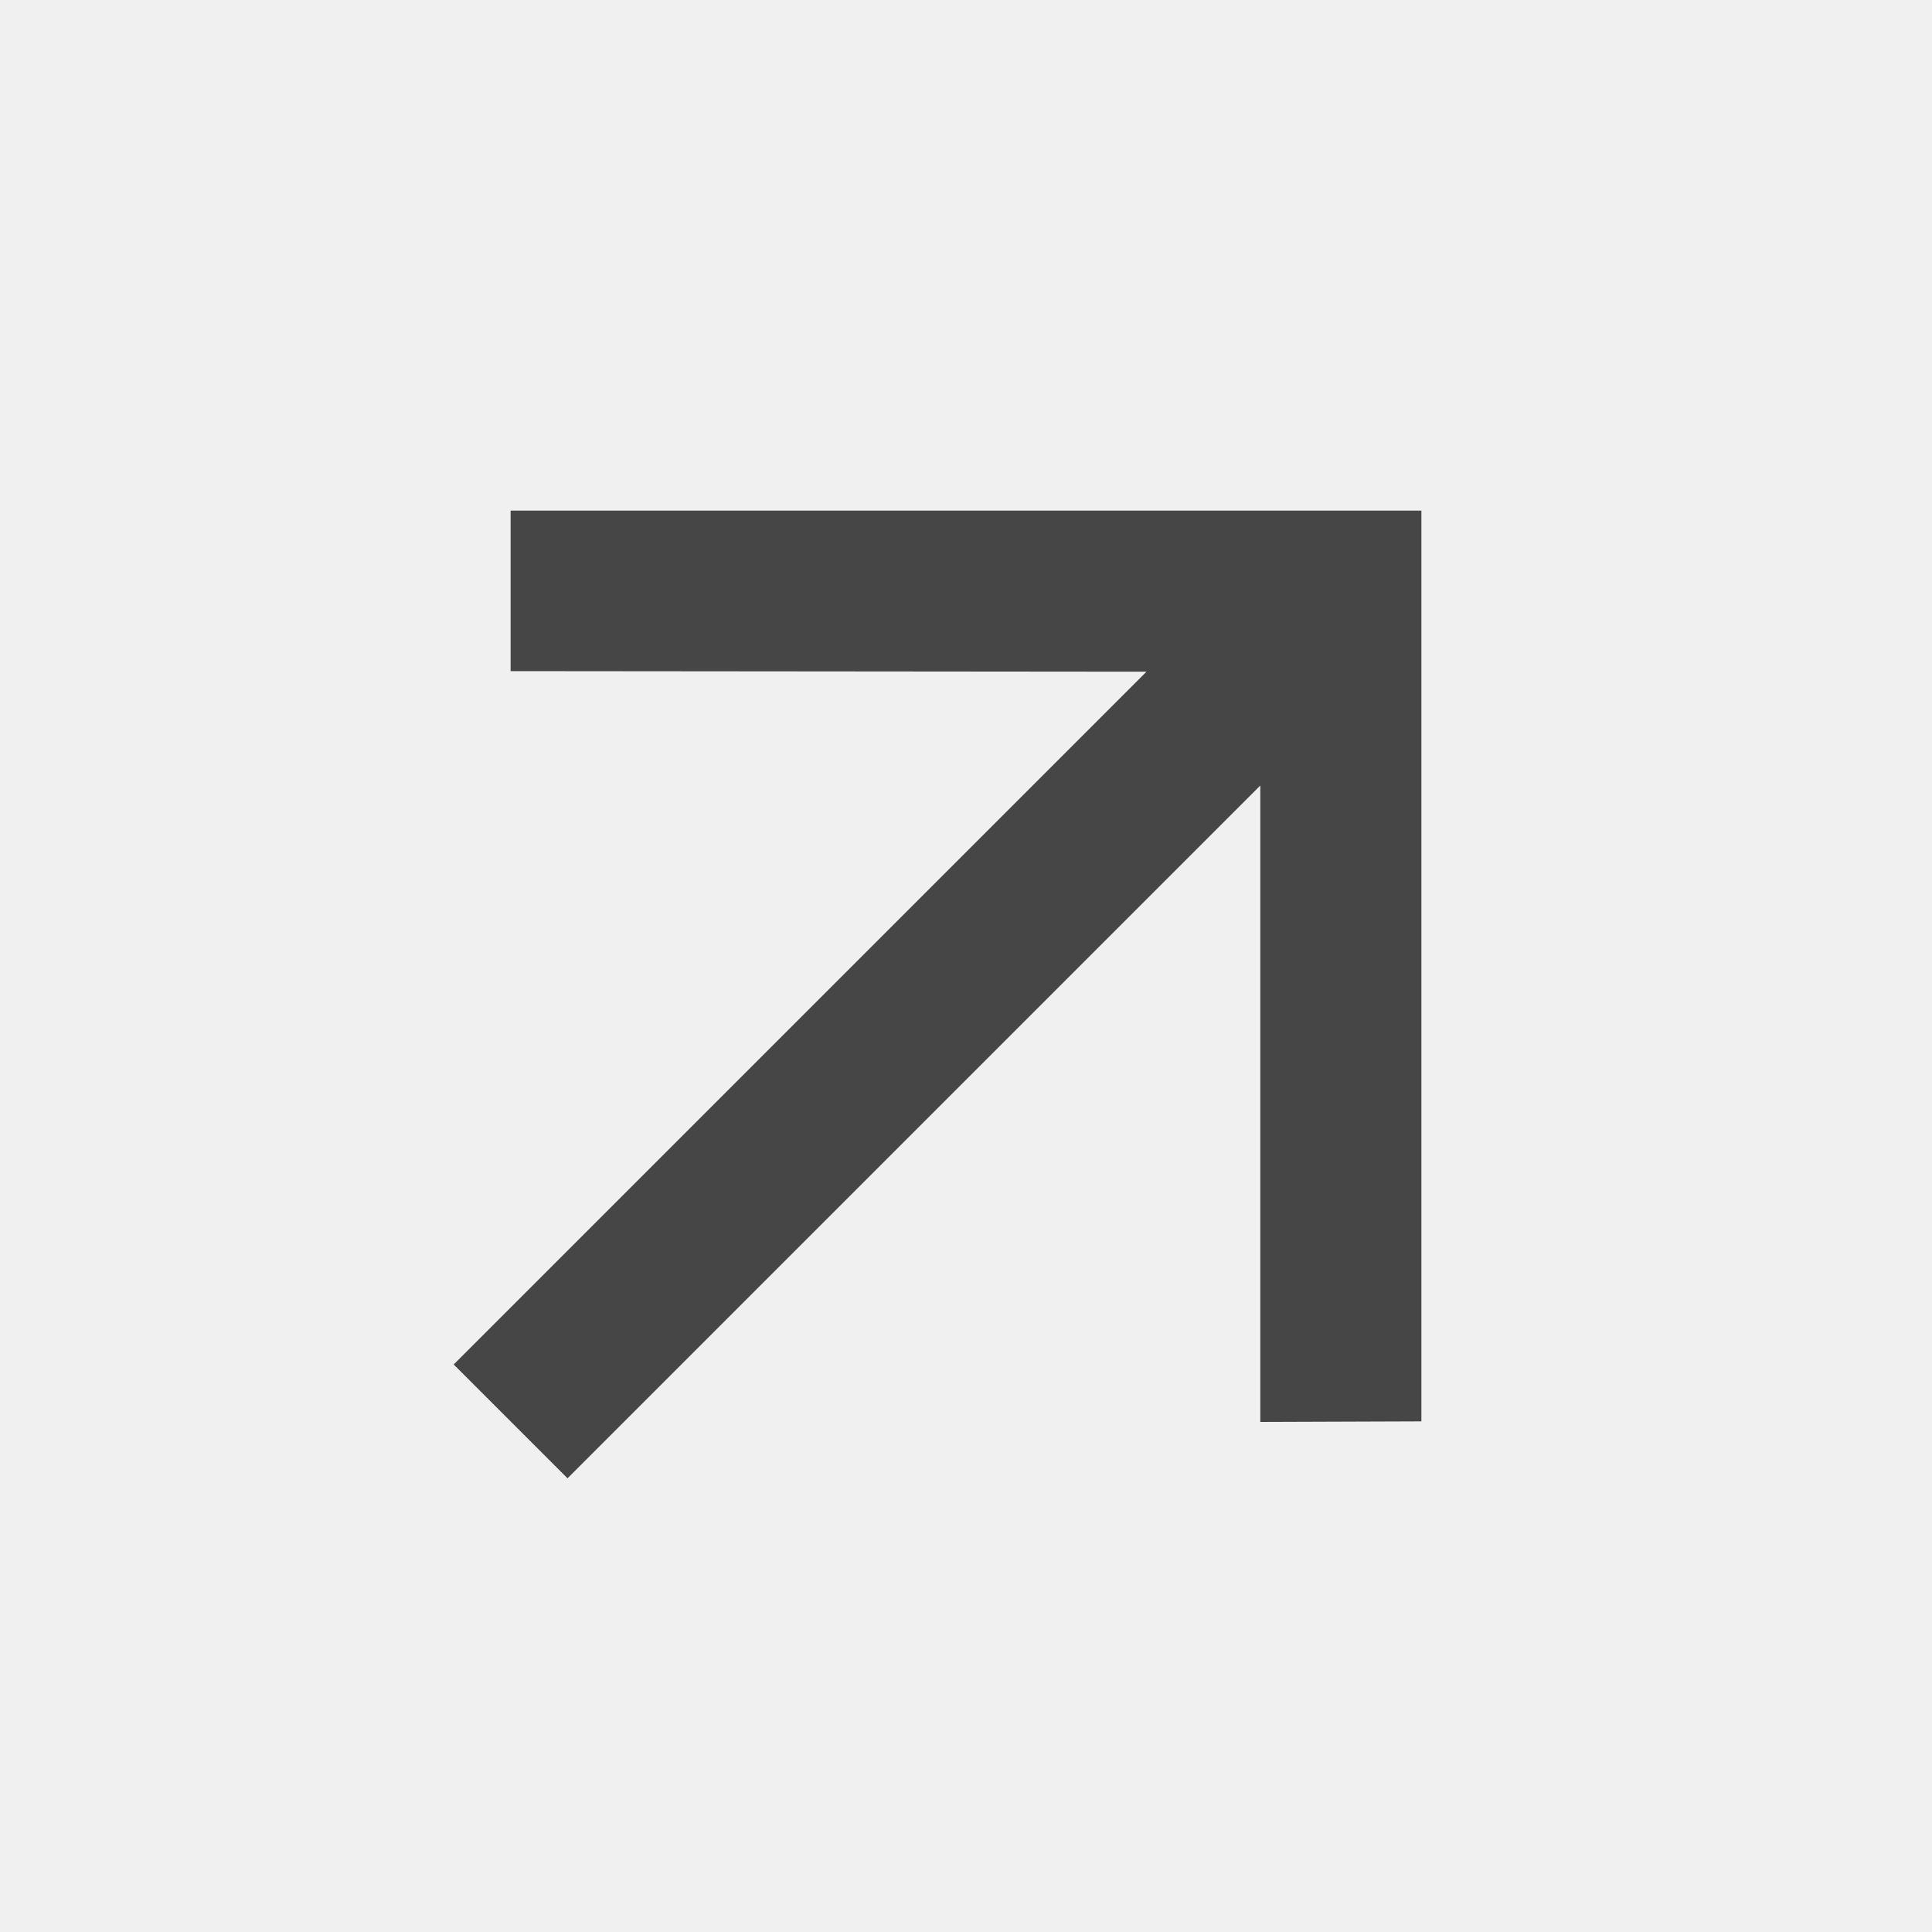
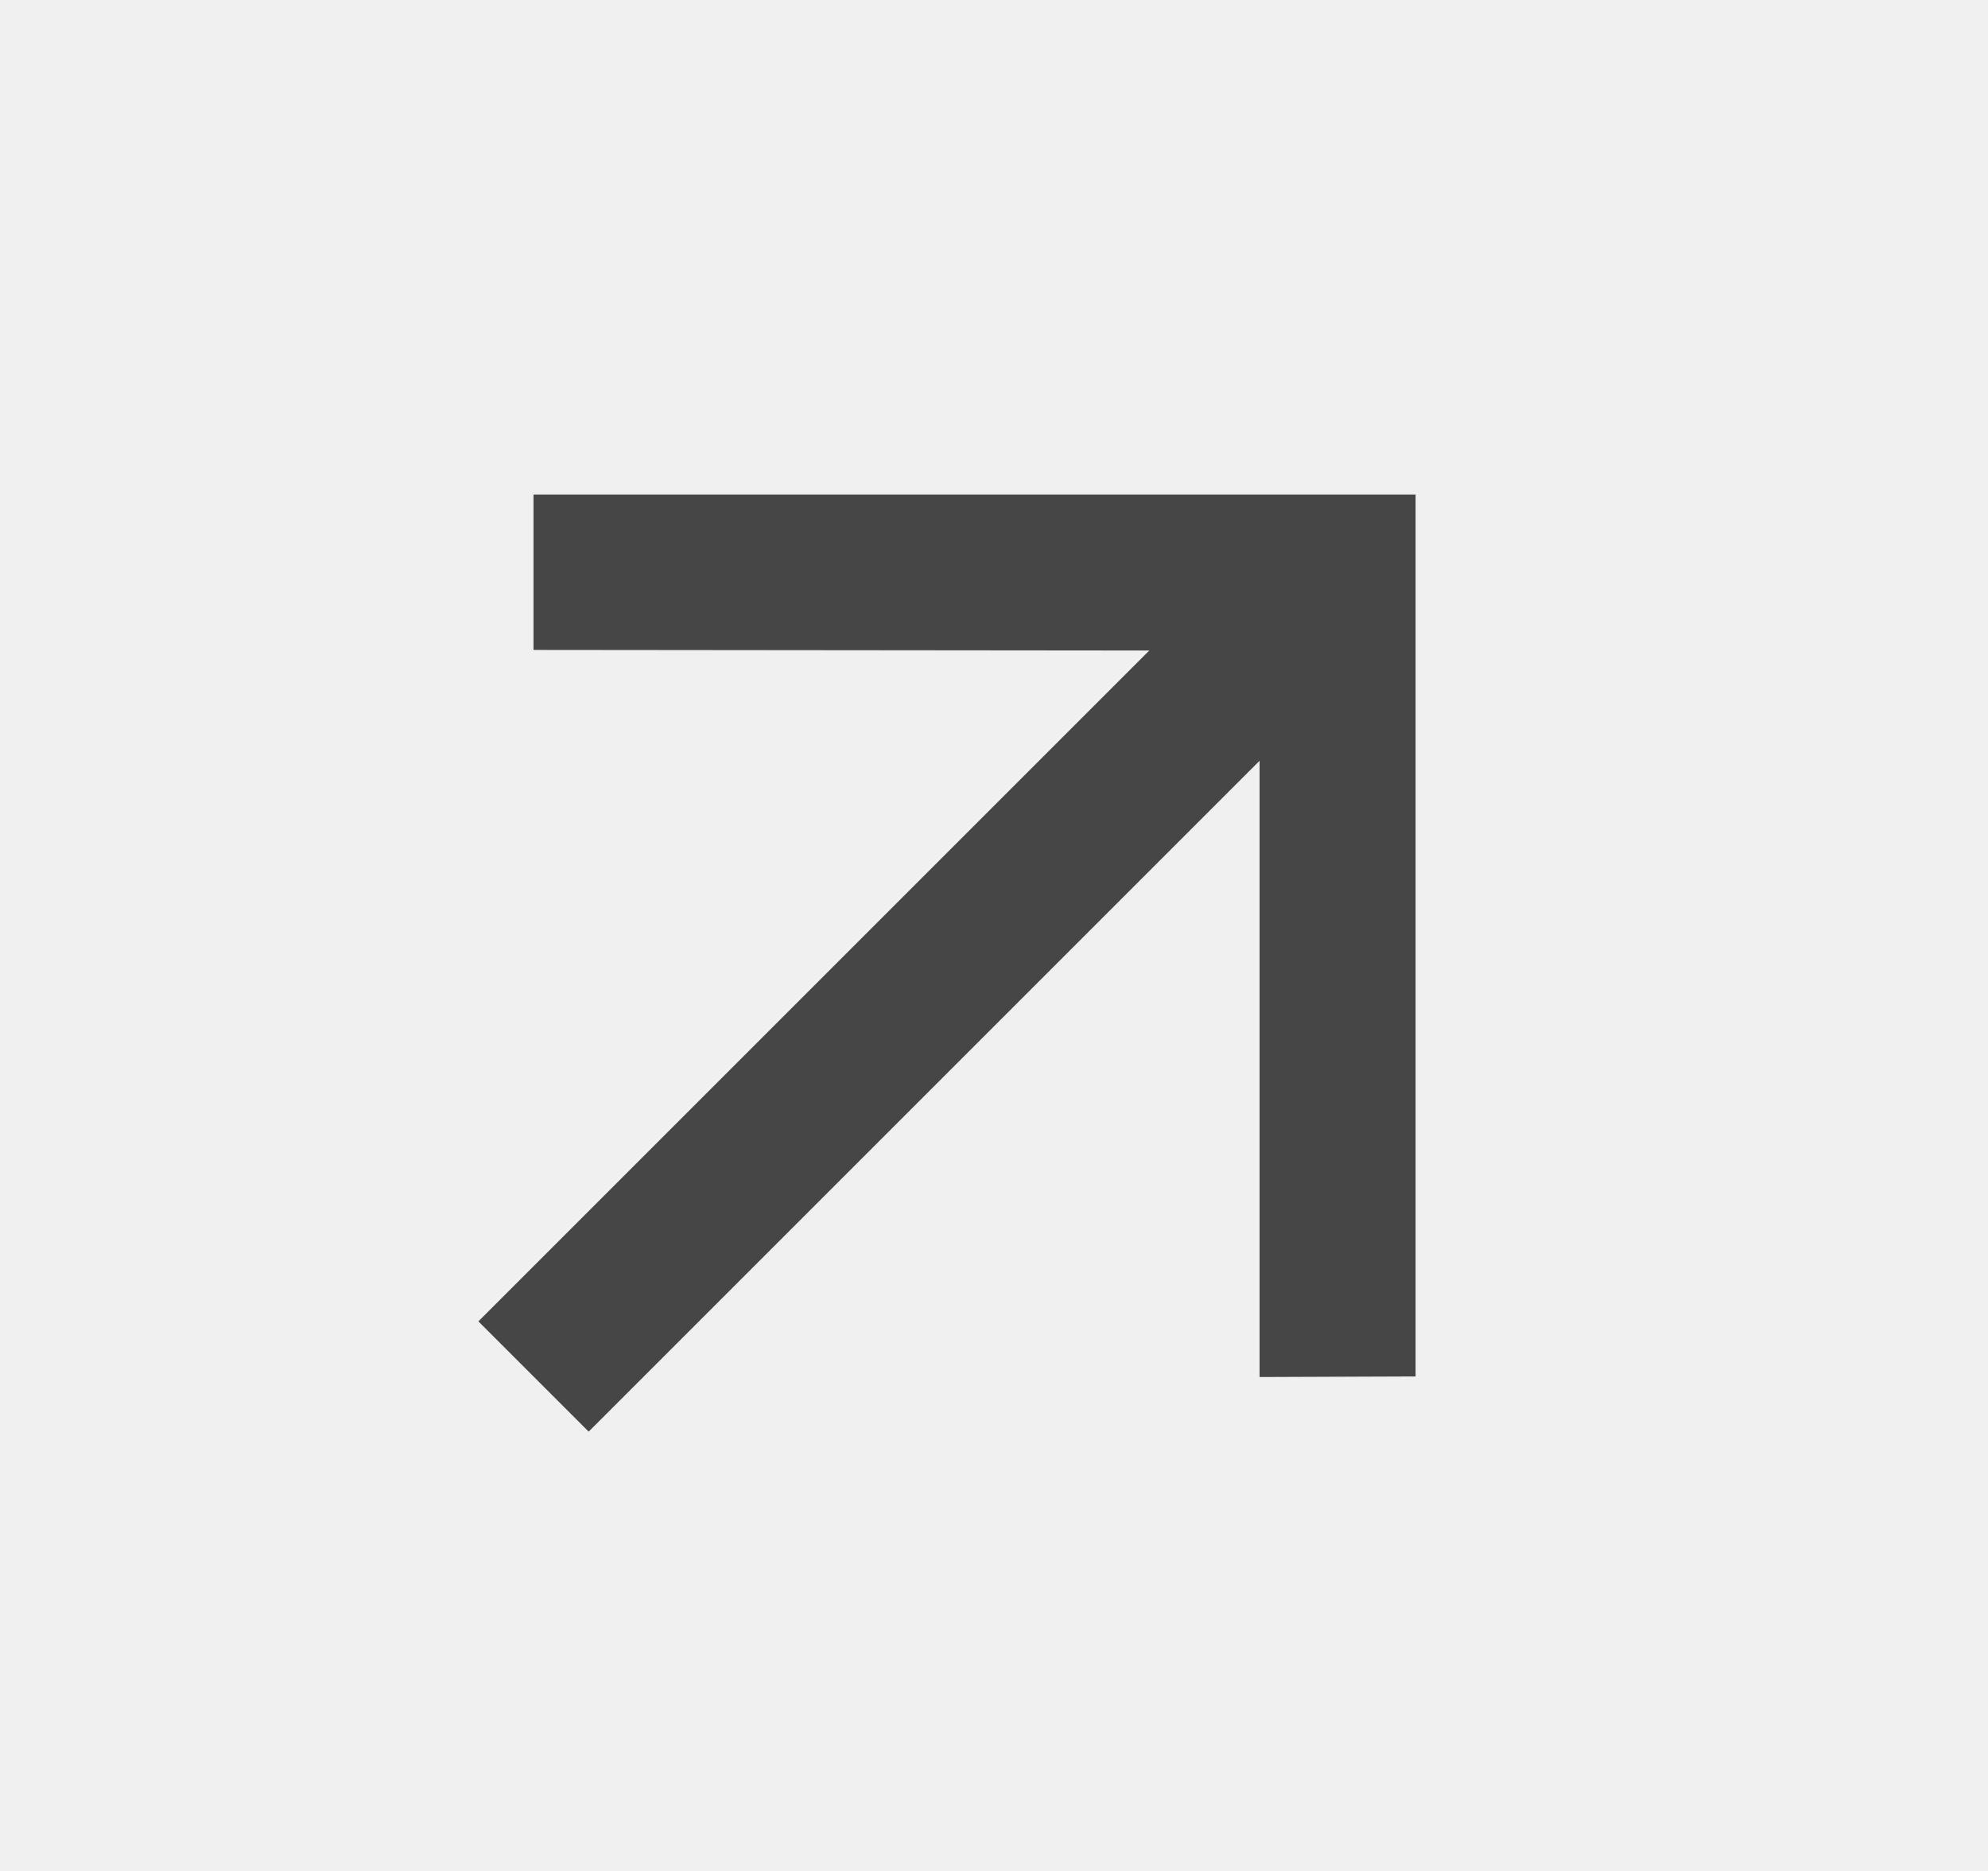
- <svg xmlns="http://www.w3.org/2000/svg" width="24" height="24" viewBox="0 0 24 24" fill="none">
-   <g clip-path="url(#clip0_160_102)">
-     <path d="M7.05 18.364L15.656 9.758V17.664L17.657 17.657V6.343H6.343V8.337L14.242 8.344L5.636 16.95L7.05 18.364Z" fill="#464646" />
+ <svg xmlns="http://www.w3.org/2000/svg" width="17" height="16" viewBox="0 0 17 16" fill="none">
+   <g clip-path="url(#clip0_25620_109)">
+     <path d="M5.034 12.243L10.771 6.506L10.771 11.776L12.105 11.771V4.229H4.562V5.558L9.828 5.563L4.091 11.3L5.034 12.243Z" fill="#464646" />
  </g>
  <defs>
-     <clipPath id="clip0_160_102">
-       <rect width="24" height="24" fill="white" />
+     <clipPath id="clip0_25620_109">
+       <rect width="16" height="16" fill="white" transform="translate(0.333374)" />
    </clipPath>
  </defs>
</svg>
